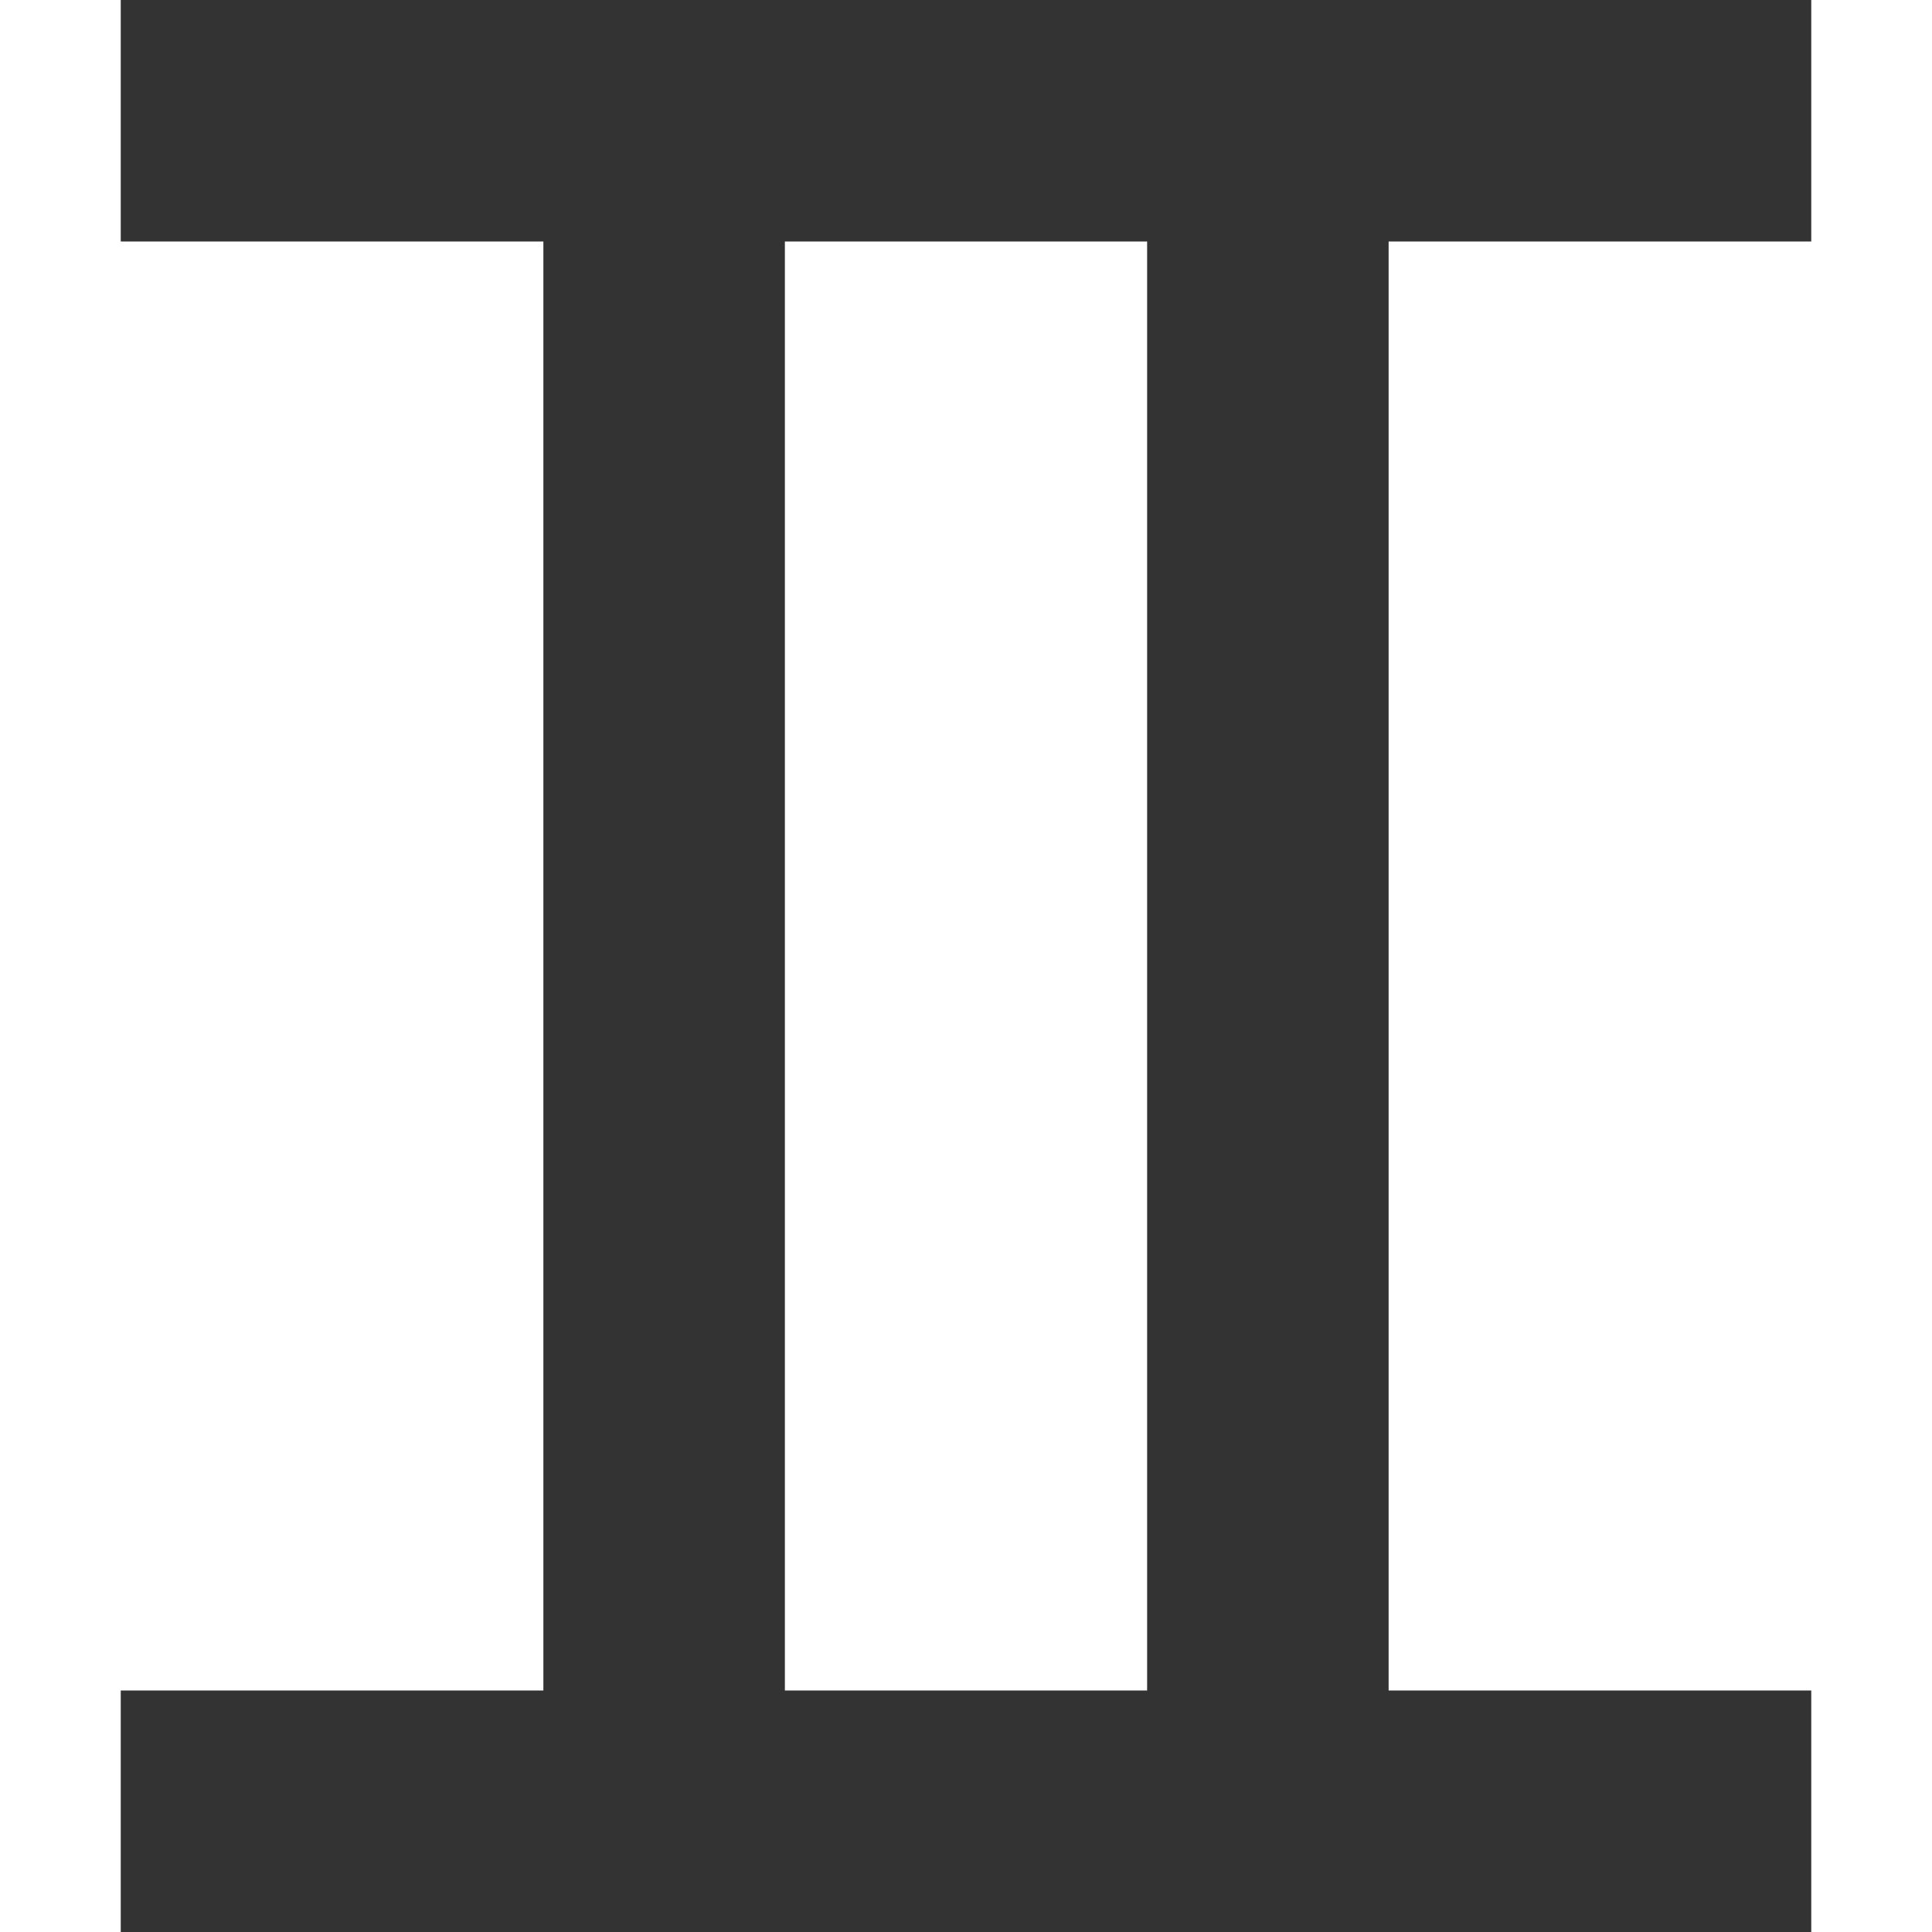
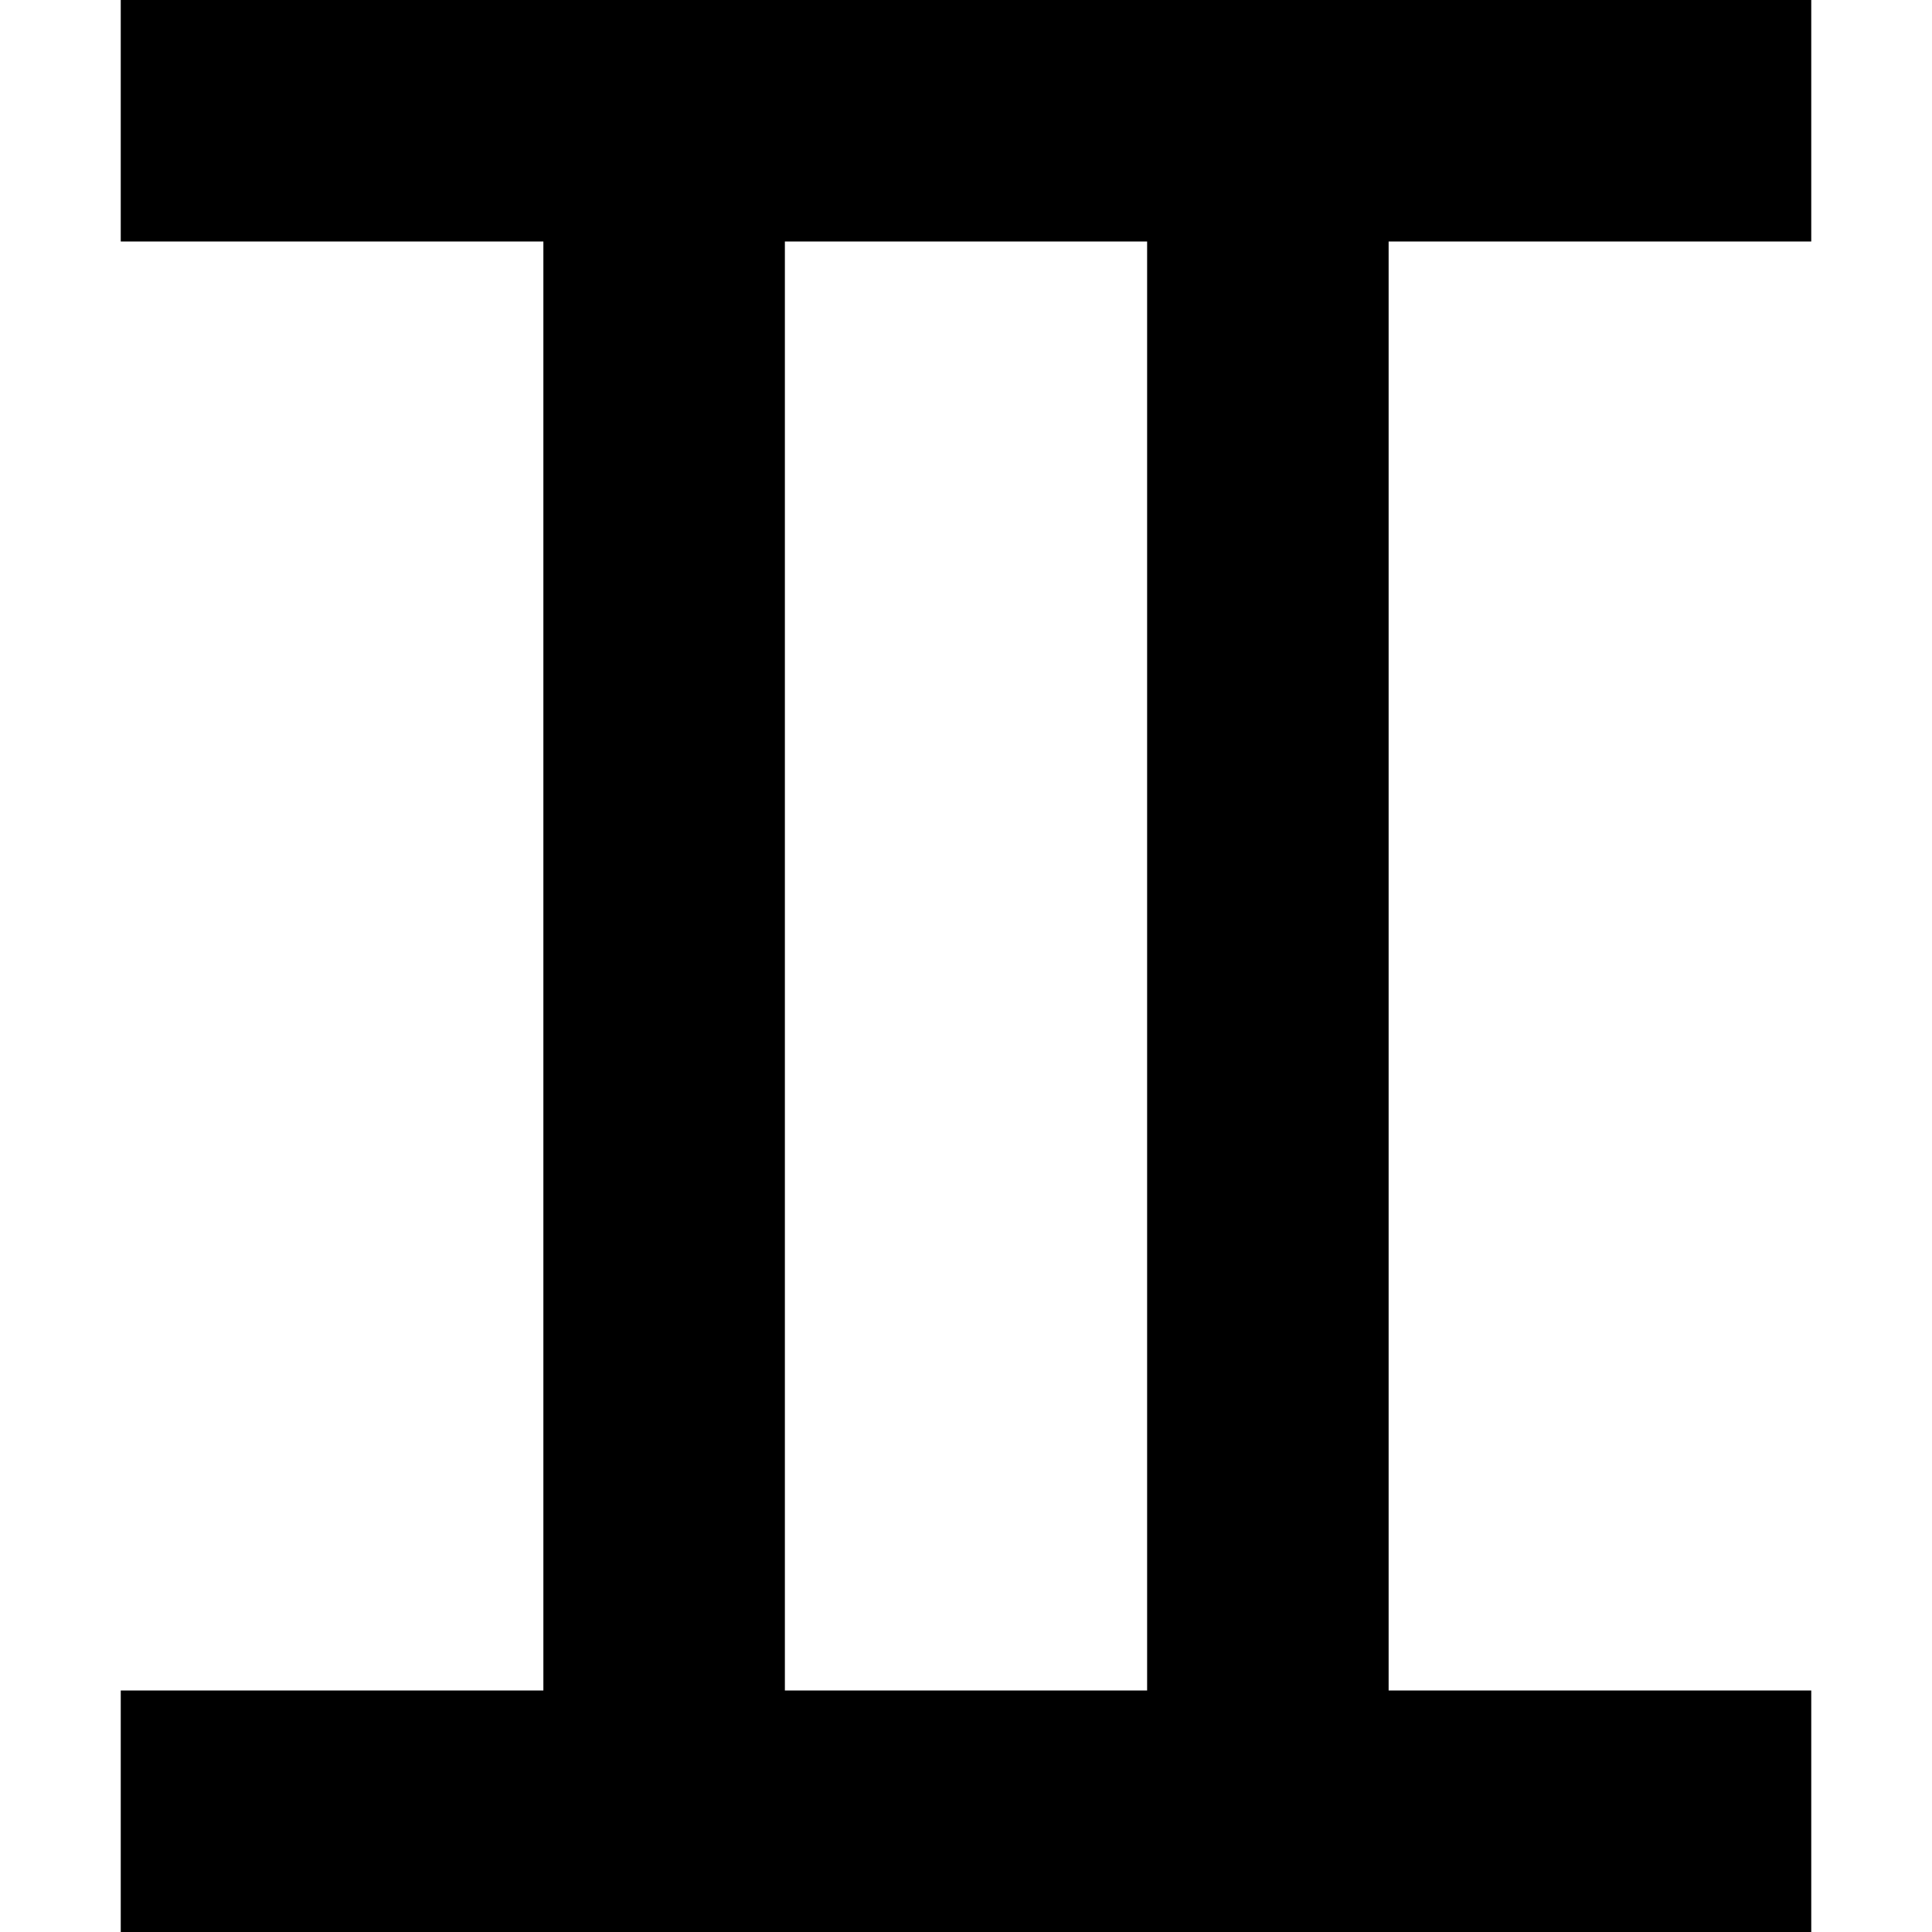
<svg xmlns="http://www.w3.org/2000/svg" viewBox="0 0 16 16" width="16" height="16">
-   <line x1="5.5" y1="1" x2="5.5" y2="15" stroke="#333333" stroke-width="2" />
-   <line x1="10.5" y1="1" x2="10.5" y2="15" stroke="#333333" stroke-width="2" />
-   <line x1="1" y1="1" x2="15" y2="1" stroke="#333333" stroke-width="2" />
-   <line x1="1" y1="15" x2="15" y2="15" stroke="#333333" stroke-width="2" />
+   <line x1="5.5" y1="1" x2="5.5" y2="15" stroke="currentColor" stroke-width="2" />
+   <line x1="10.5" y1="1" x2="10.5" y2="15" stroke="currentColor" stroke-width="2" />
+   <line x1="1" y1="1" x2="15" y2="1" stroke="currentColor" stroke-width="2" />
+   <line x1="1" y1="15" x2="15" y2="15" stroke="currentColor" stroke-width="2" />
</svg>
